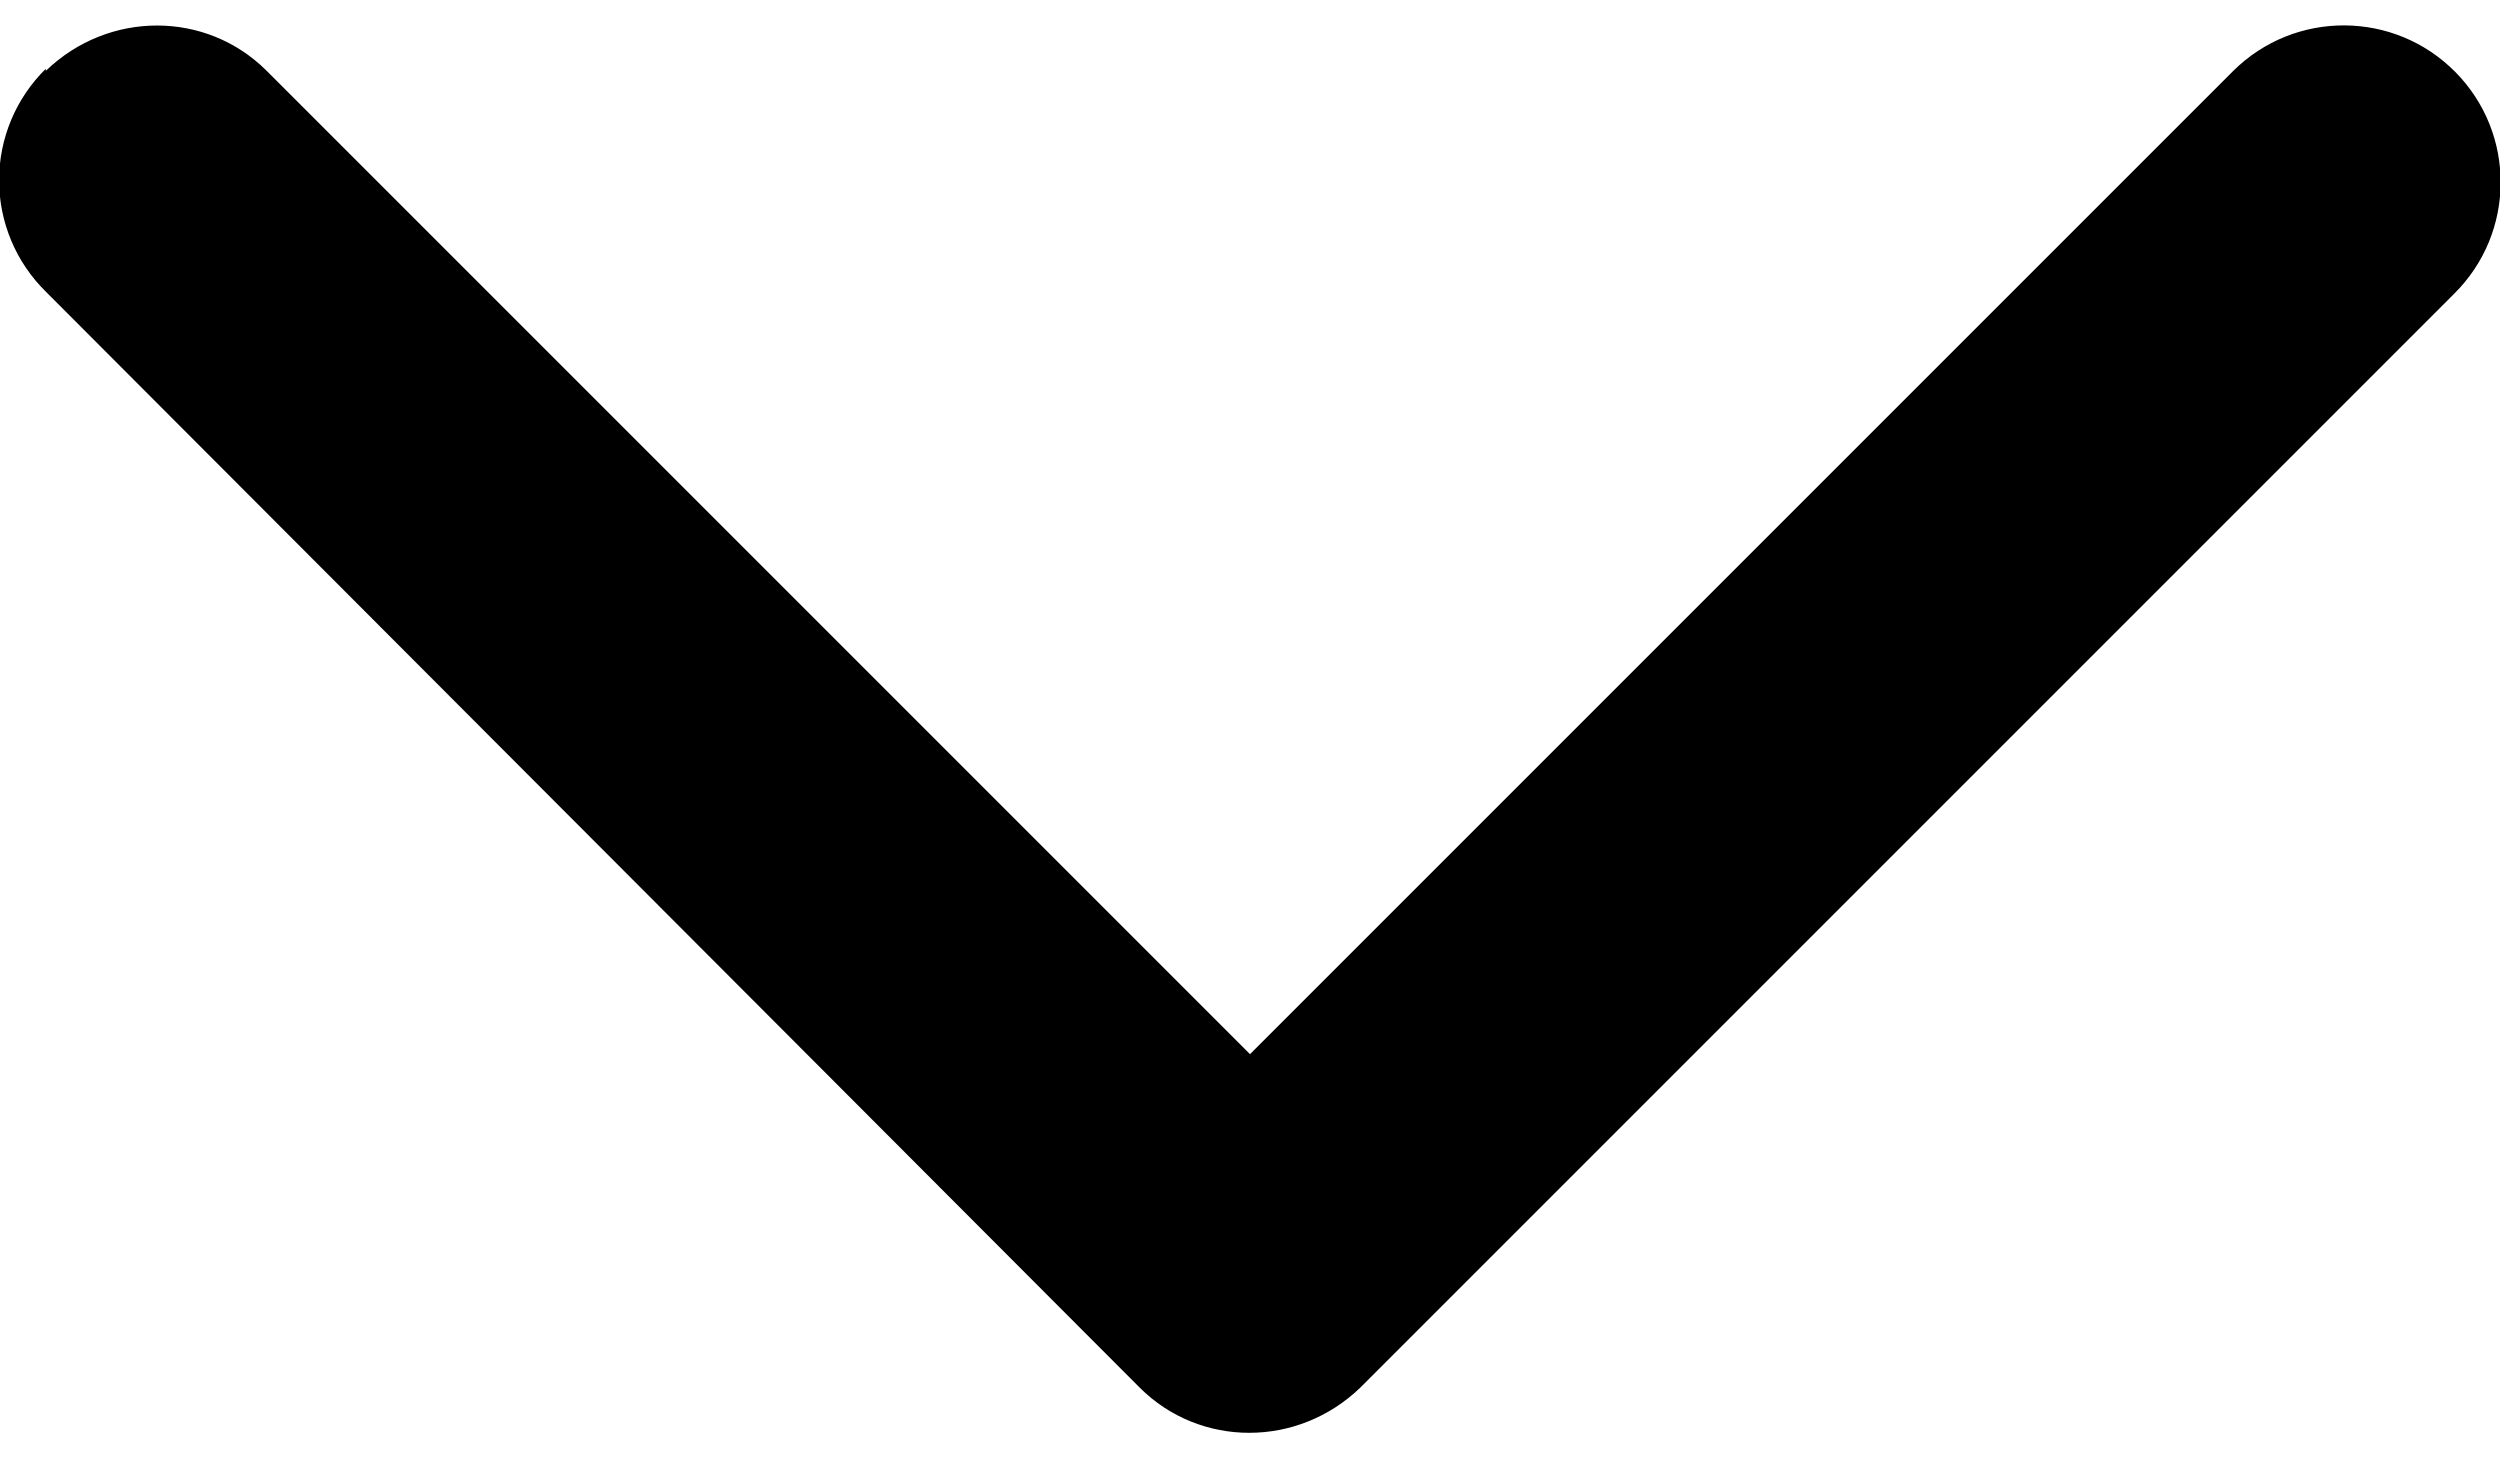
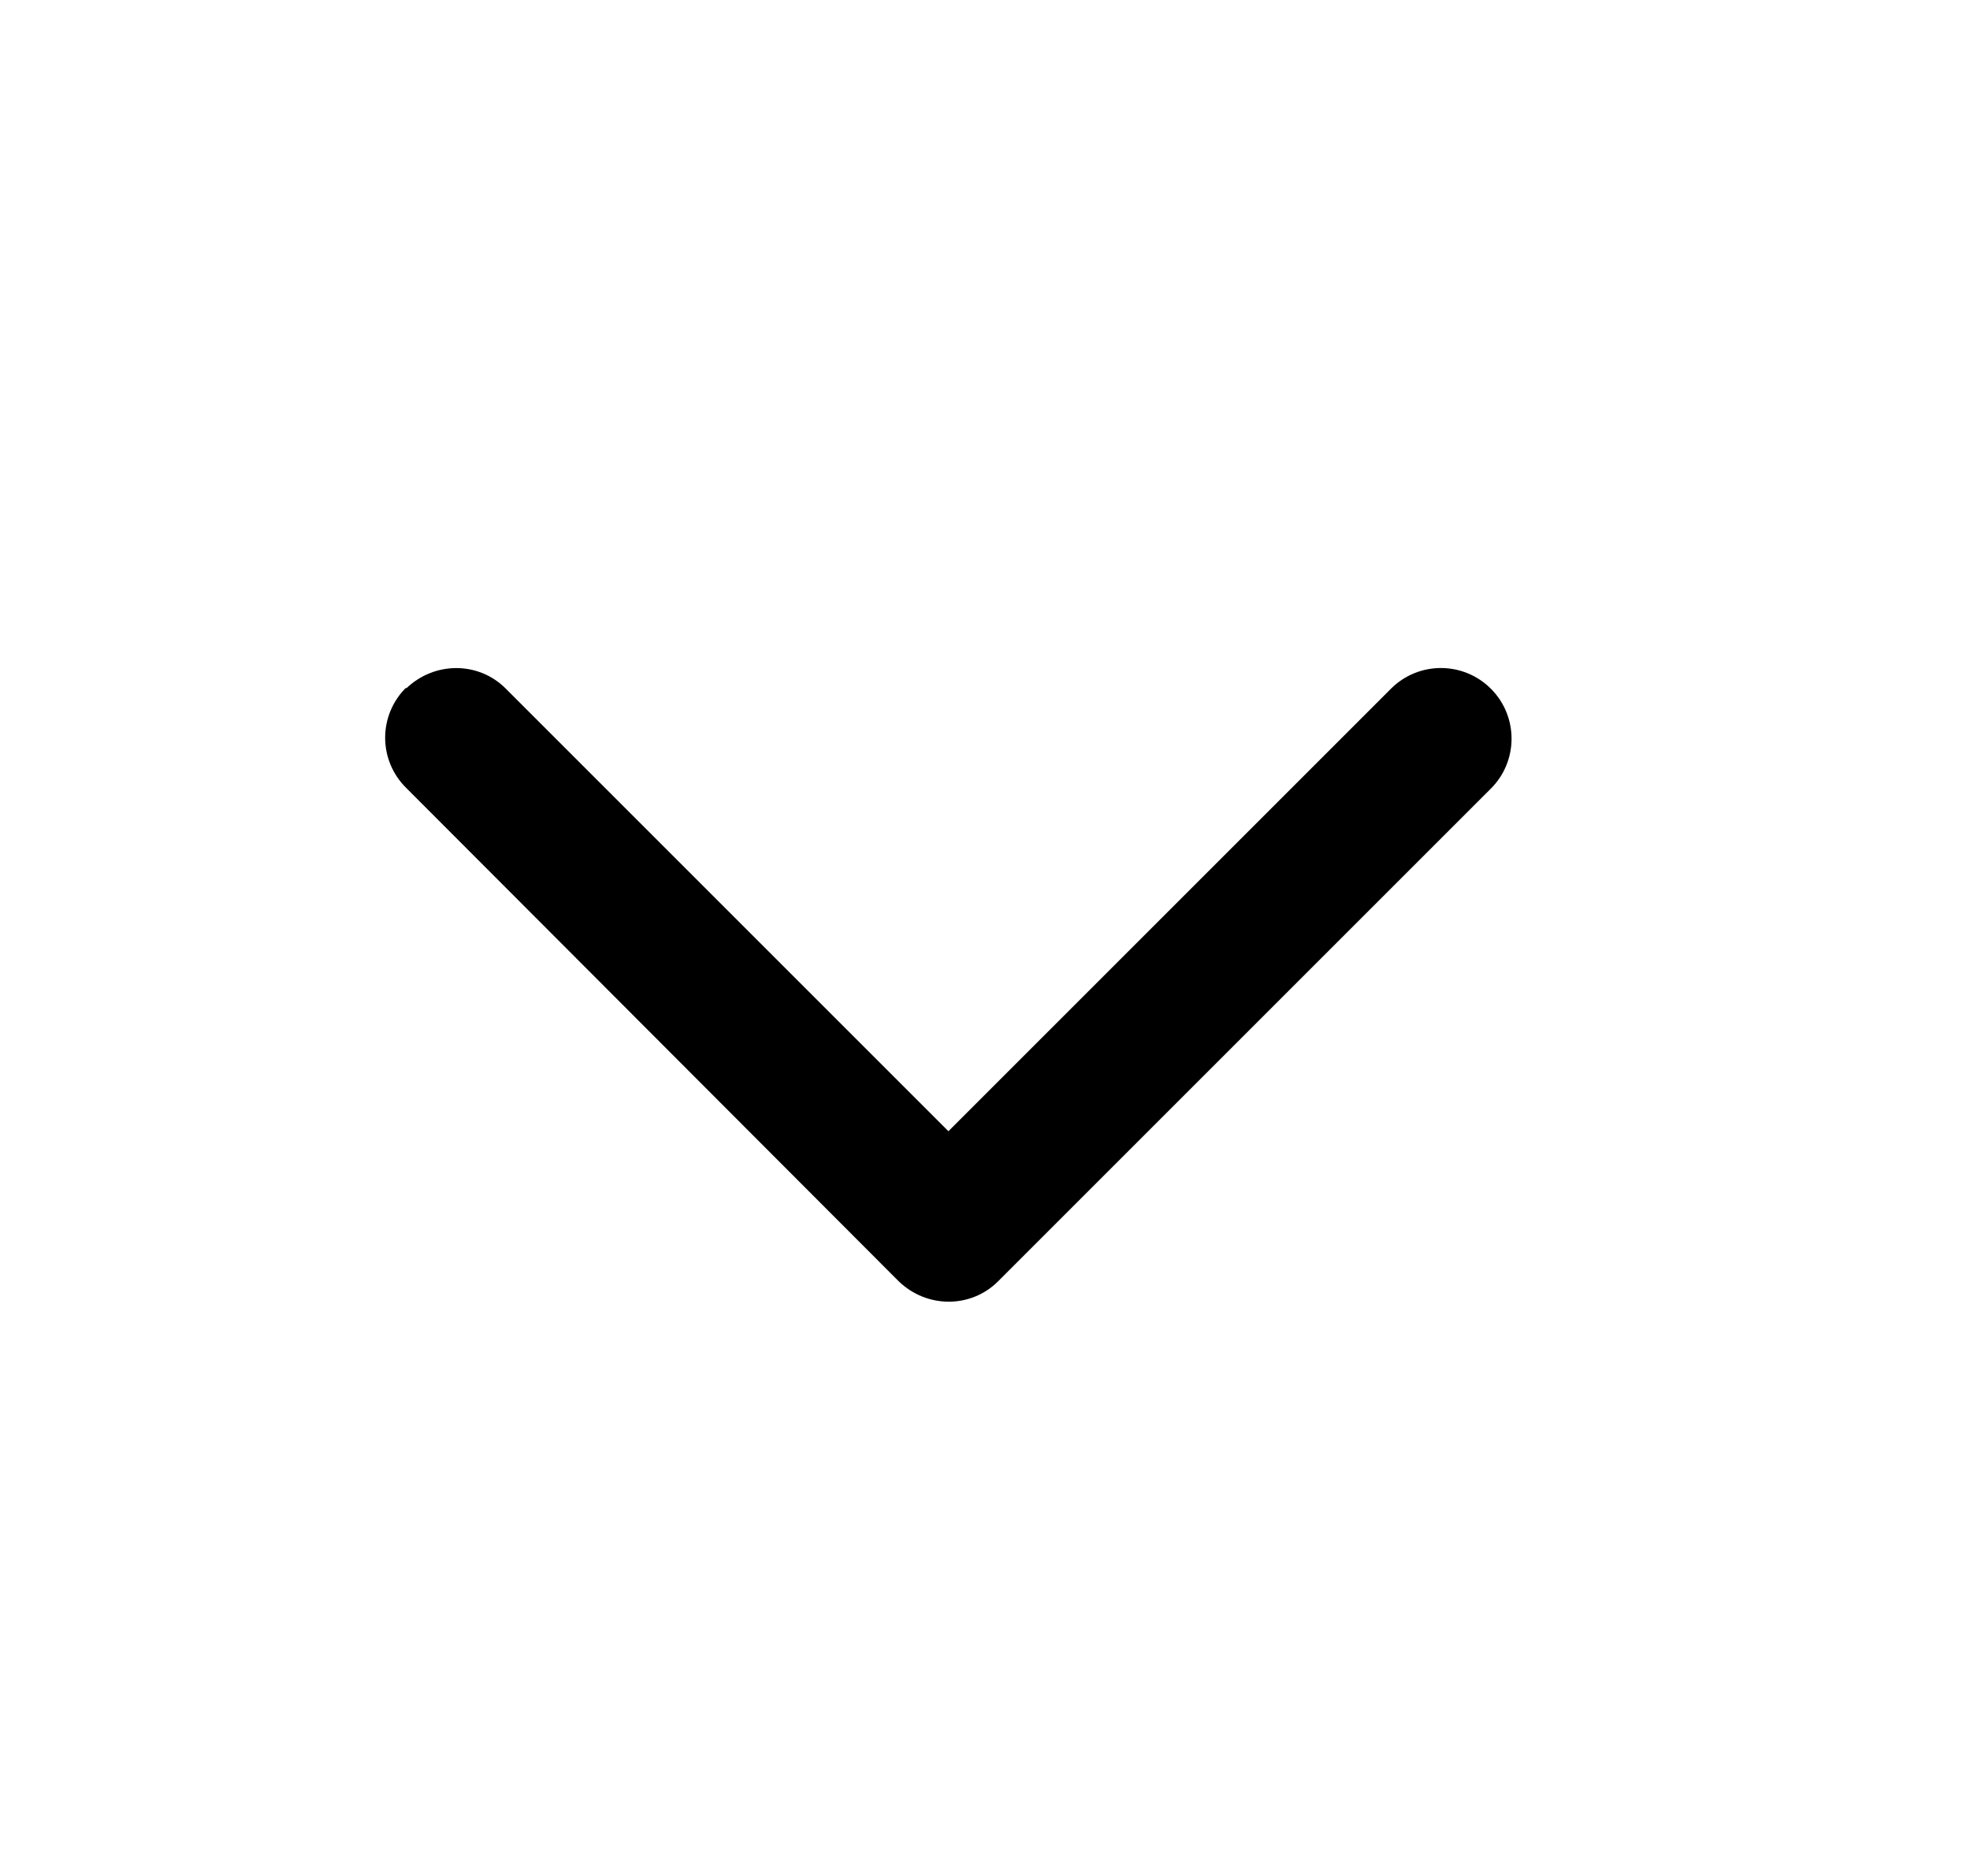
- <svg xmlns="http://www.w3.org/2000/svg" width="12" height="7" fill="none">
-   <path fill-rule="evenodd" clip-rule="evenodd" d="M.22.34c.3-.29.77-.29 1.06 0L6 5.06 10.72.34a.75.75 0 1 1 1.06 1.07L6.53 6.66c-.3.29-.77.29-1.06 0L.22 1.4a.75.75 0 0 1 0-1.07Z" fill="#000" />
+ <svg xmlns="http://www.w3.org/2000/svg" width="21" height="20" viewBox="0 0 21 20" fill="none">
+   <path fill-rule="evenodd" clip-rule="evenodd" d="M4.33 7.34c.3-.29.77-.29 1.06 0l4.72 4.72 4.72-4.72a.75.75 0 0 1 1.06 1.07l-5.25 5.25c-.29.29-.76.29-1.06 0L4.33 8.4a.75.75 0 0 1 0-1.07Z" fill="#000" />
</svg>
